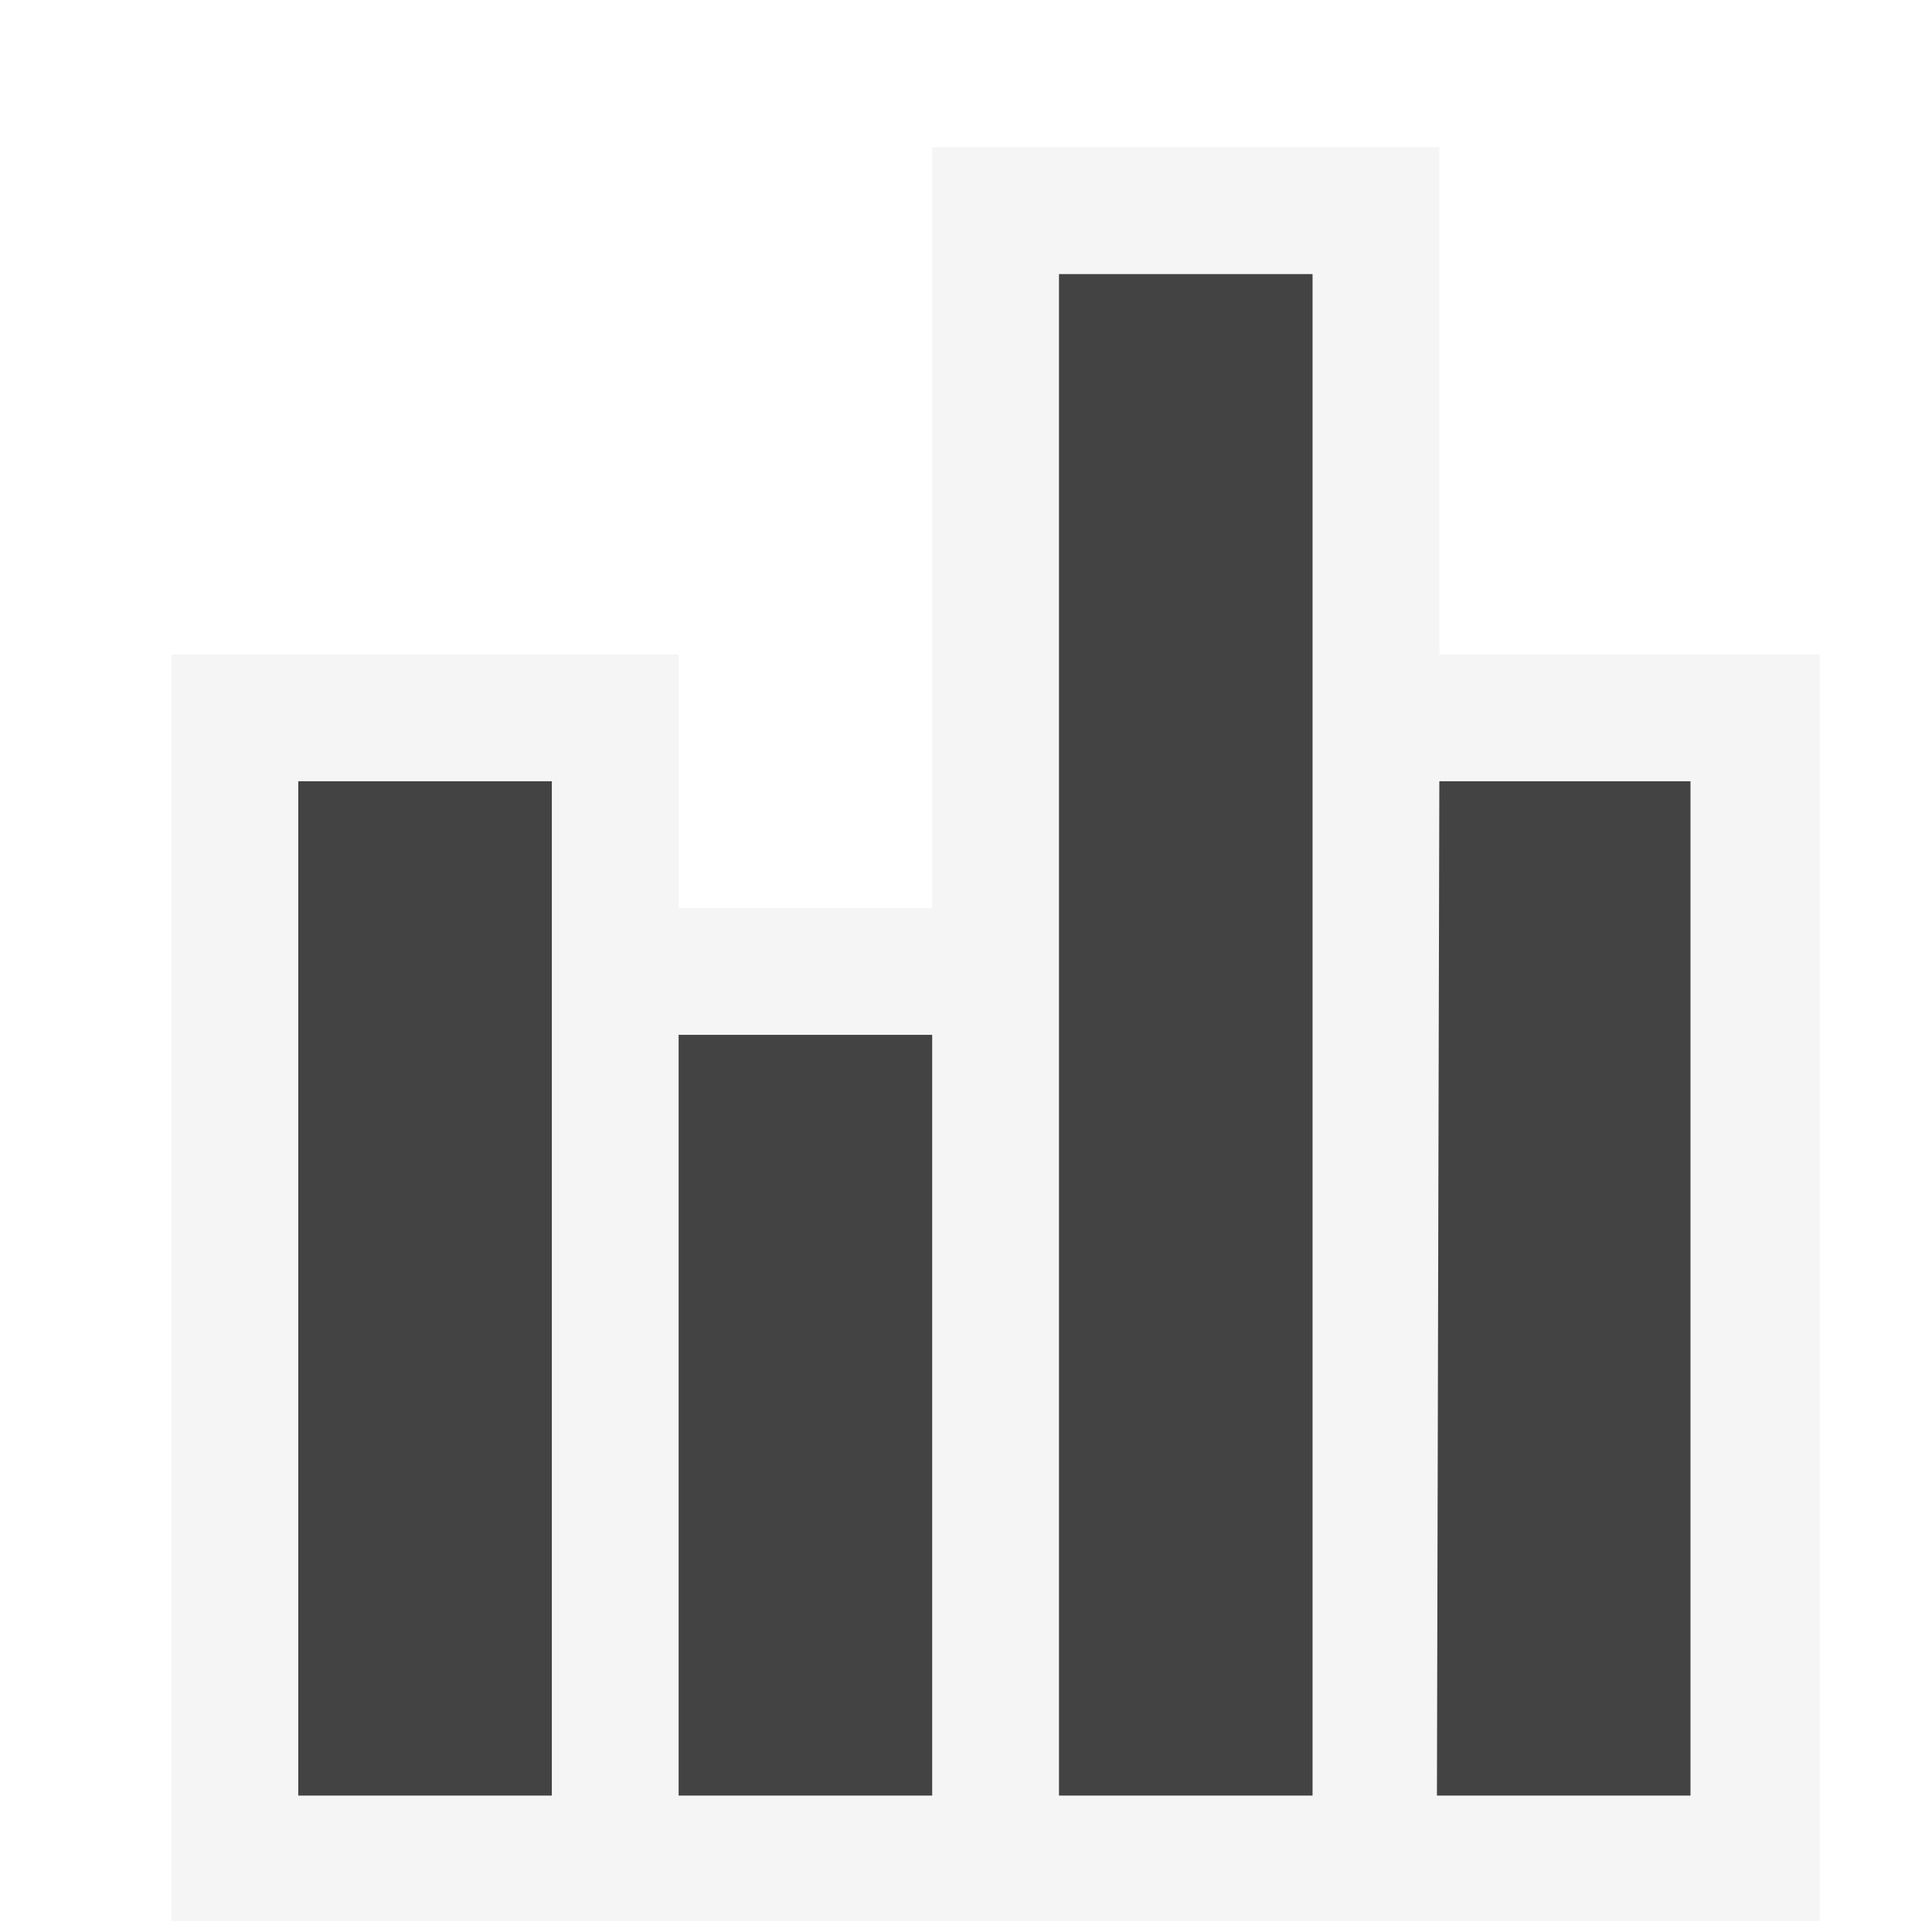
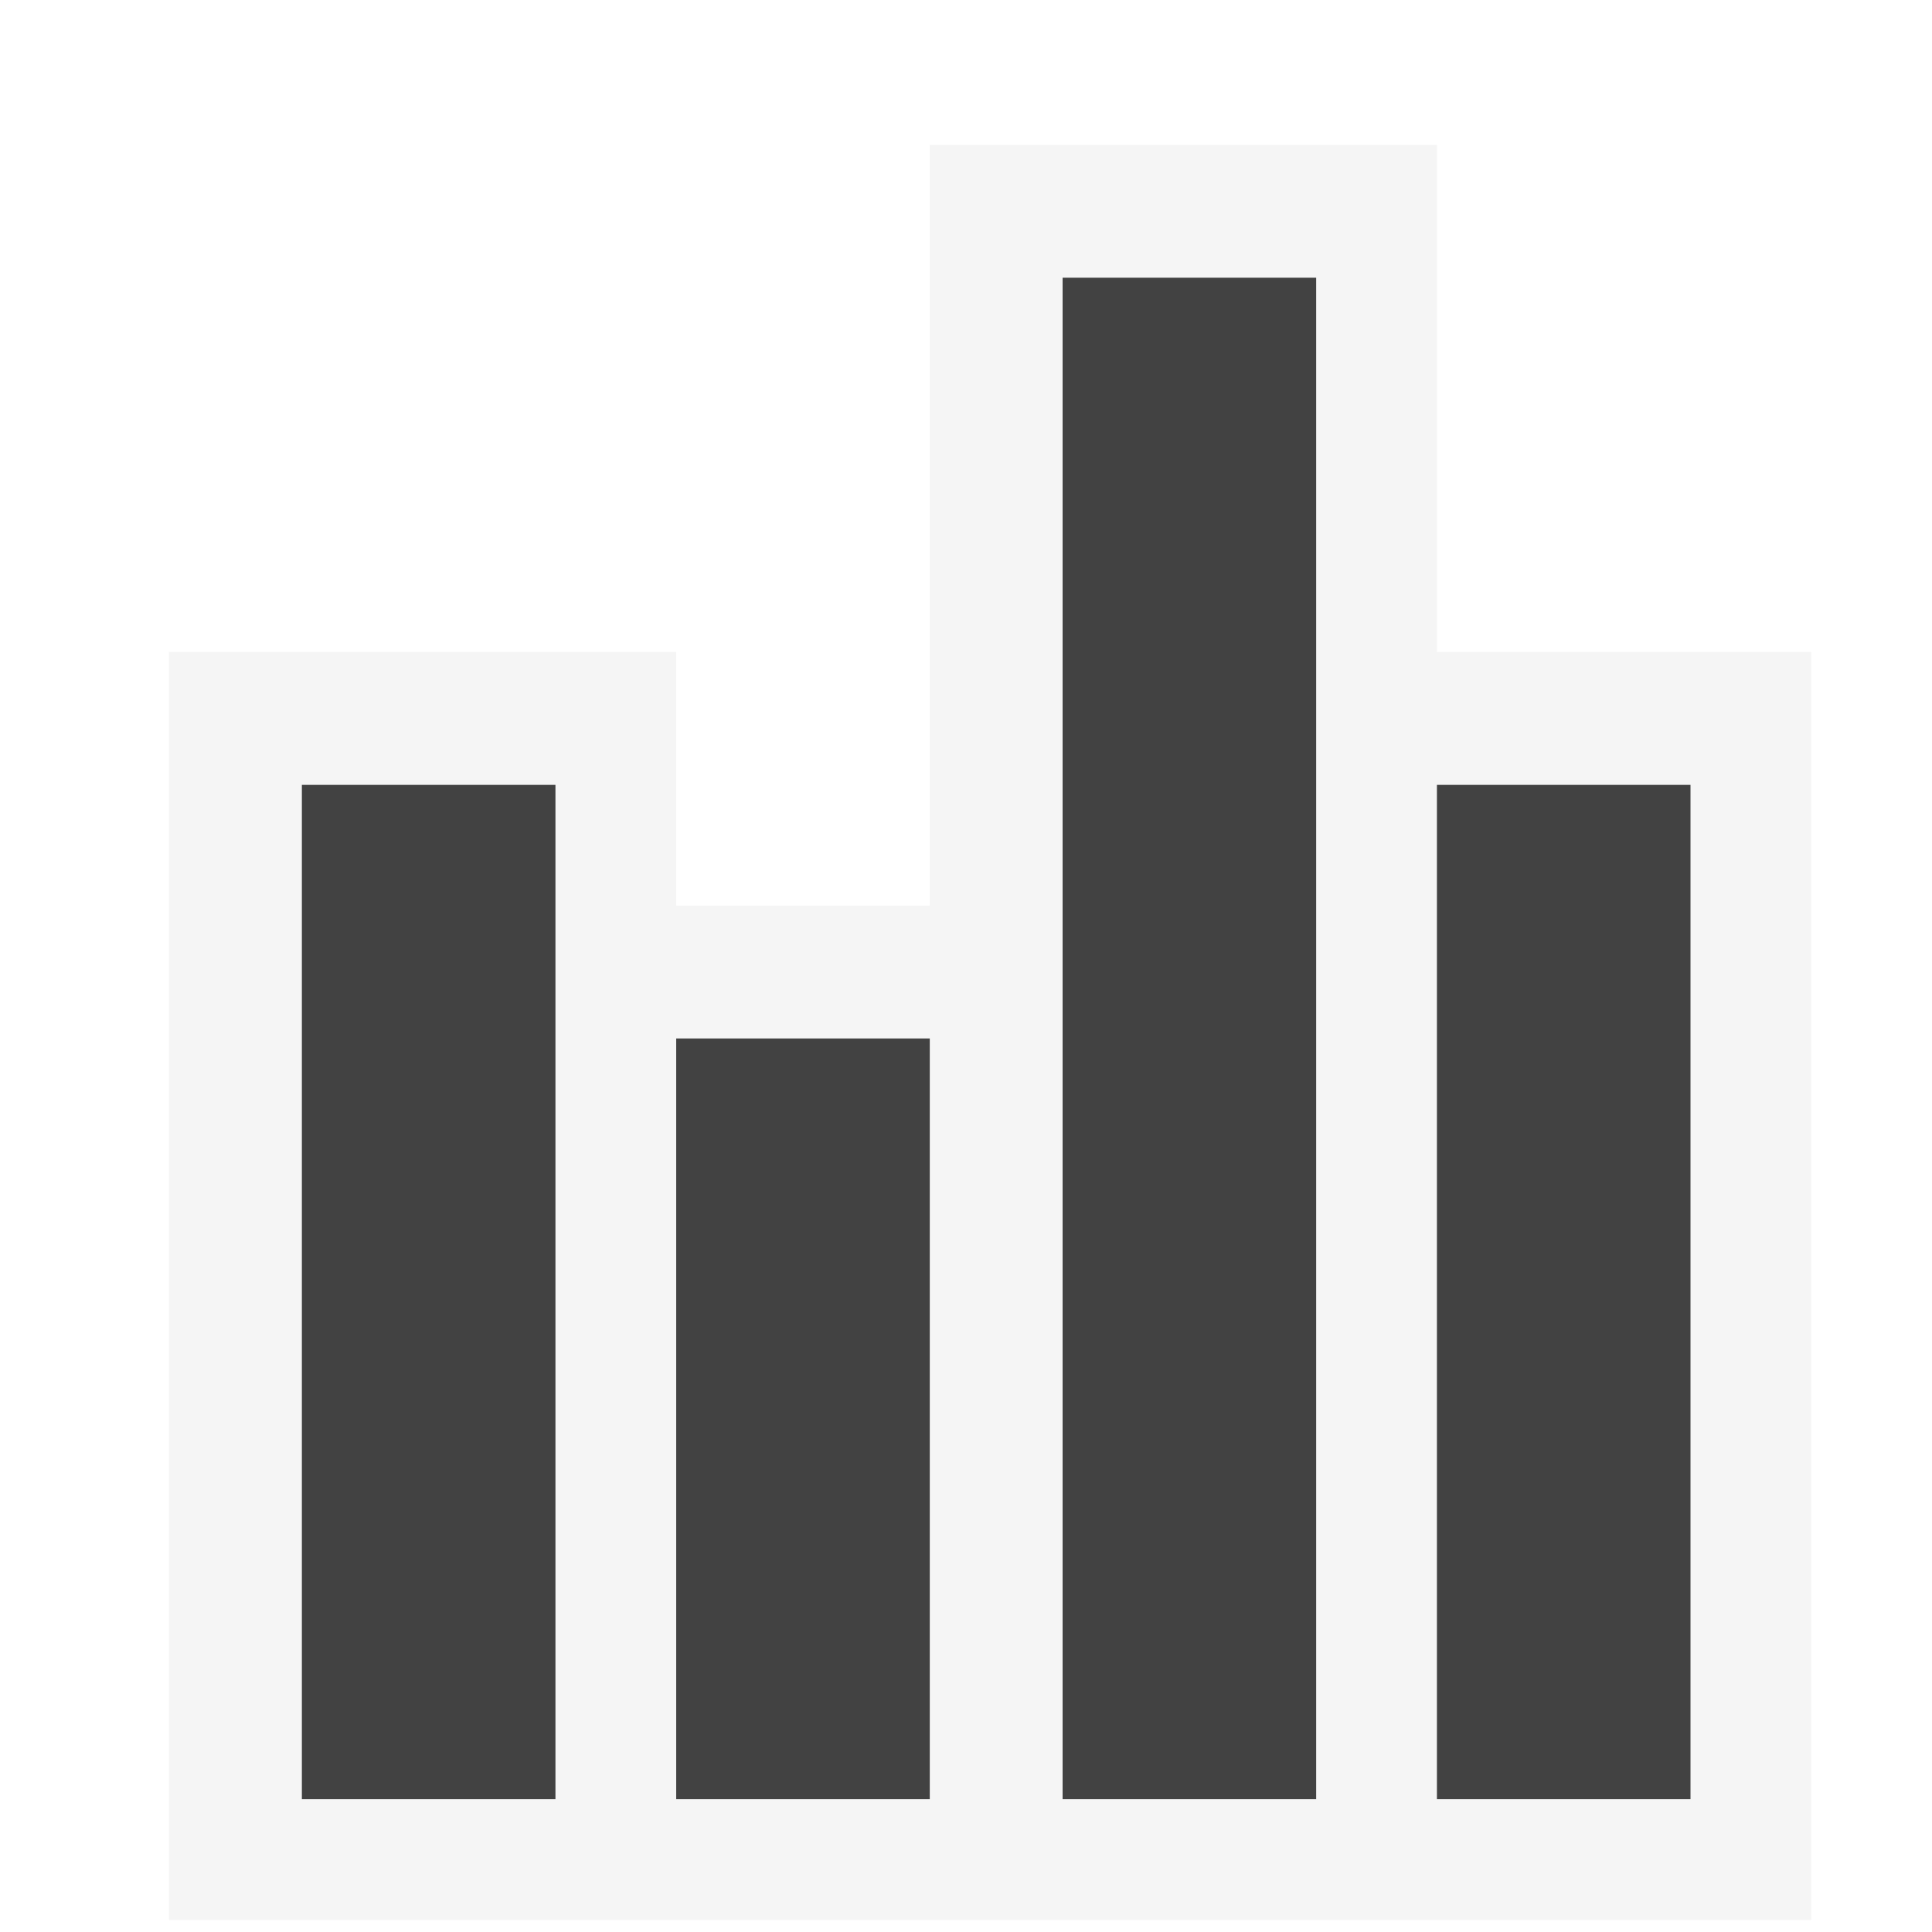
<svg xmlns="http://www.w3.org/2000/svg" id="Layer_1" data-name="Layer 1" viewBox="0 0 16 16">
  <defs>
-     <style>.cls-1,.cls-2{fill:#f5f5f5;}.cls-1{fill-opacity:0;}.cls-3{fill:#434343;}</style>
+     <style>.cls-1,.cls-2{fill:#f5f5f5;}.cls-1{fill-opacity:0;}.cls-3{fill:#424242;}</style>
  </defs>
-   <path id="canvas-2" class="cls-1" d="M15.31,15.85H.65V1.19H15.31Z" />
-   <path id="canvas" class="cls-1" d="M16,15.87H.07V0H16Z" />
-   <path id="outline" class="cls-2" d="M1.42,15.91V5.42h4.2v2.1h2.1V1.22h4.2v4.2h3.15V15.91Z" />
-   <path id="iconBg" class="cls-3" d="M11.92,6.47H14v8.4h-2.1Zm-3.15,8.4h2.1V2.27H8.77Zm-3.15,0h2.1V8.57H5.62Zm-3.15,0h2.1V6.47H2.47Z" />
+   <path id="canvas-2" class="cls-1" d="M15.3,15.9H.6V1.2H15.3Z" />
+   <path id="canvas" class="cls-1" d="M16,15.9H.1V0H16Z" />
+   <path id="outline" class="cls-2" d="M1.4,15.9V5.4H5.6V7.5H7.7V1.2h4.2V5.4H15V15.9Z" />
+   <path id="iconBg" class="cls-3" d="M11.9,6.5H14v8.4H11.9ZM8.8,14.9h2.1V2.3H8.8Zm-3.2,0H7.7V8.6H5.6Zm-3.1,0H4.6V6.5H2.5Z" />
</svg>
